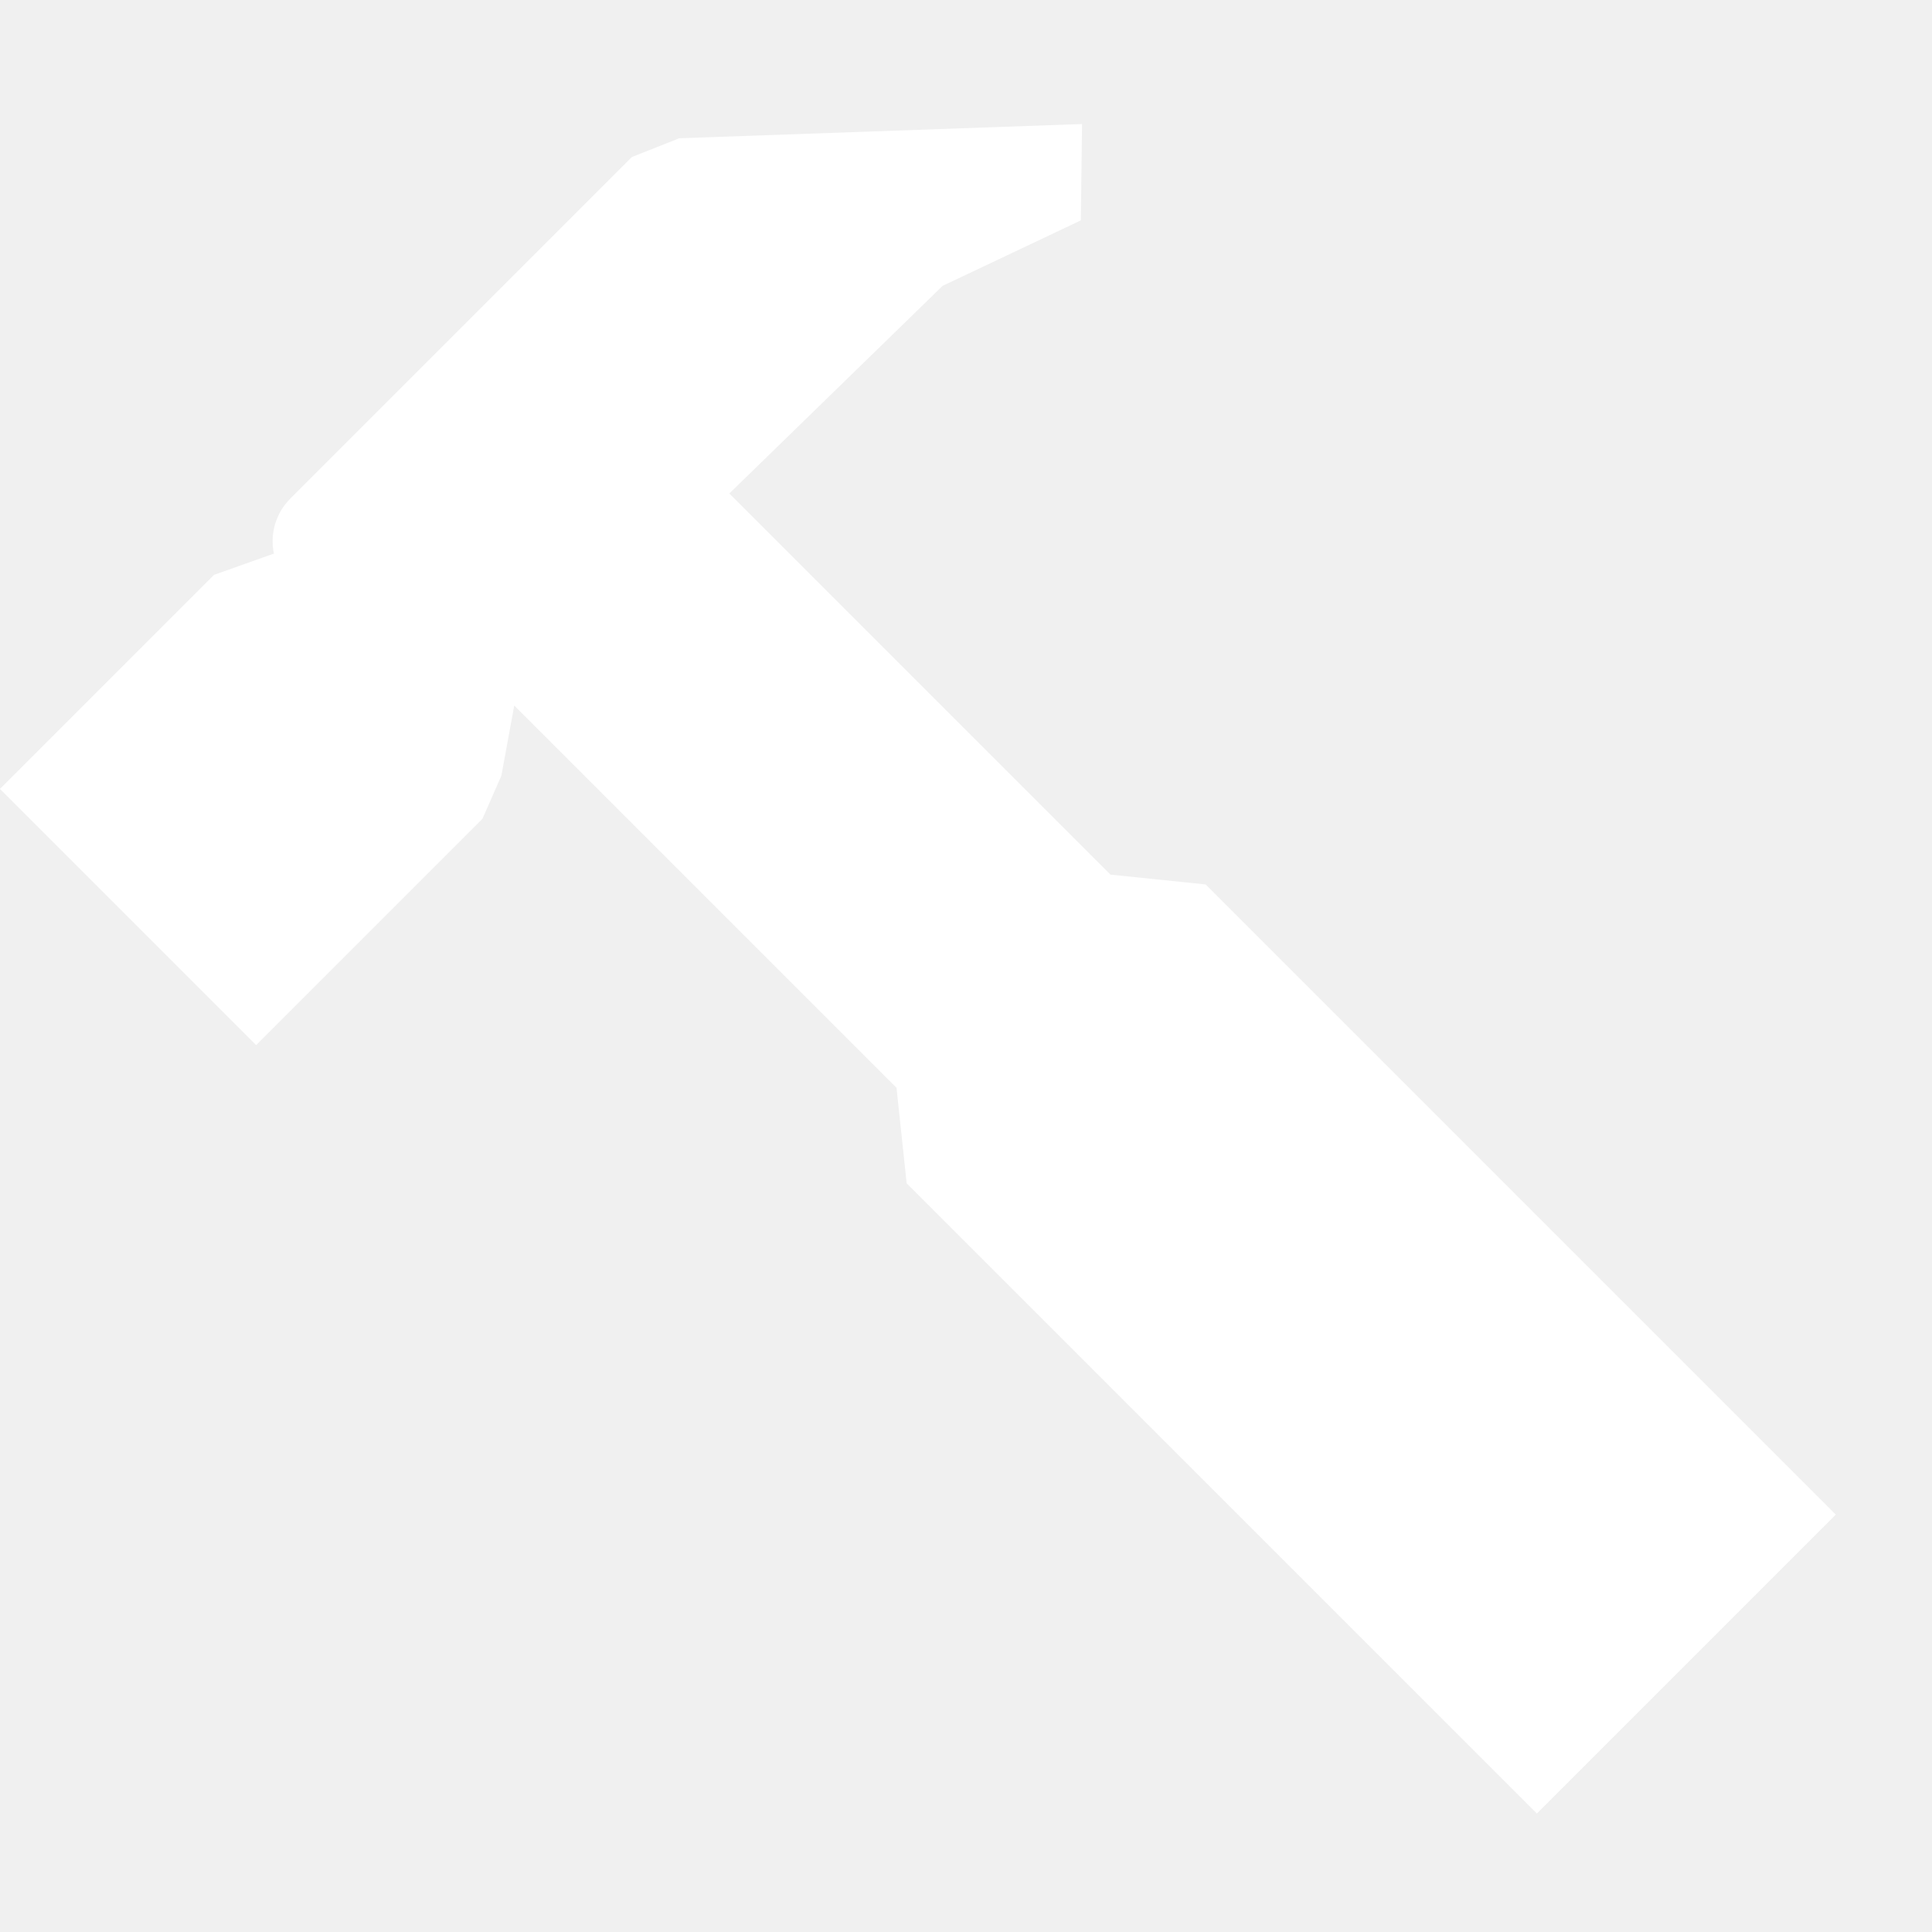
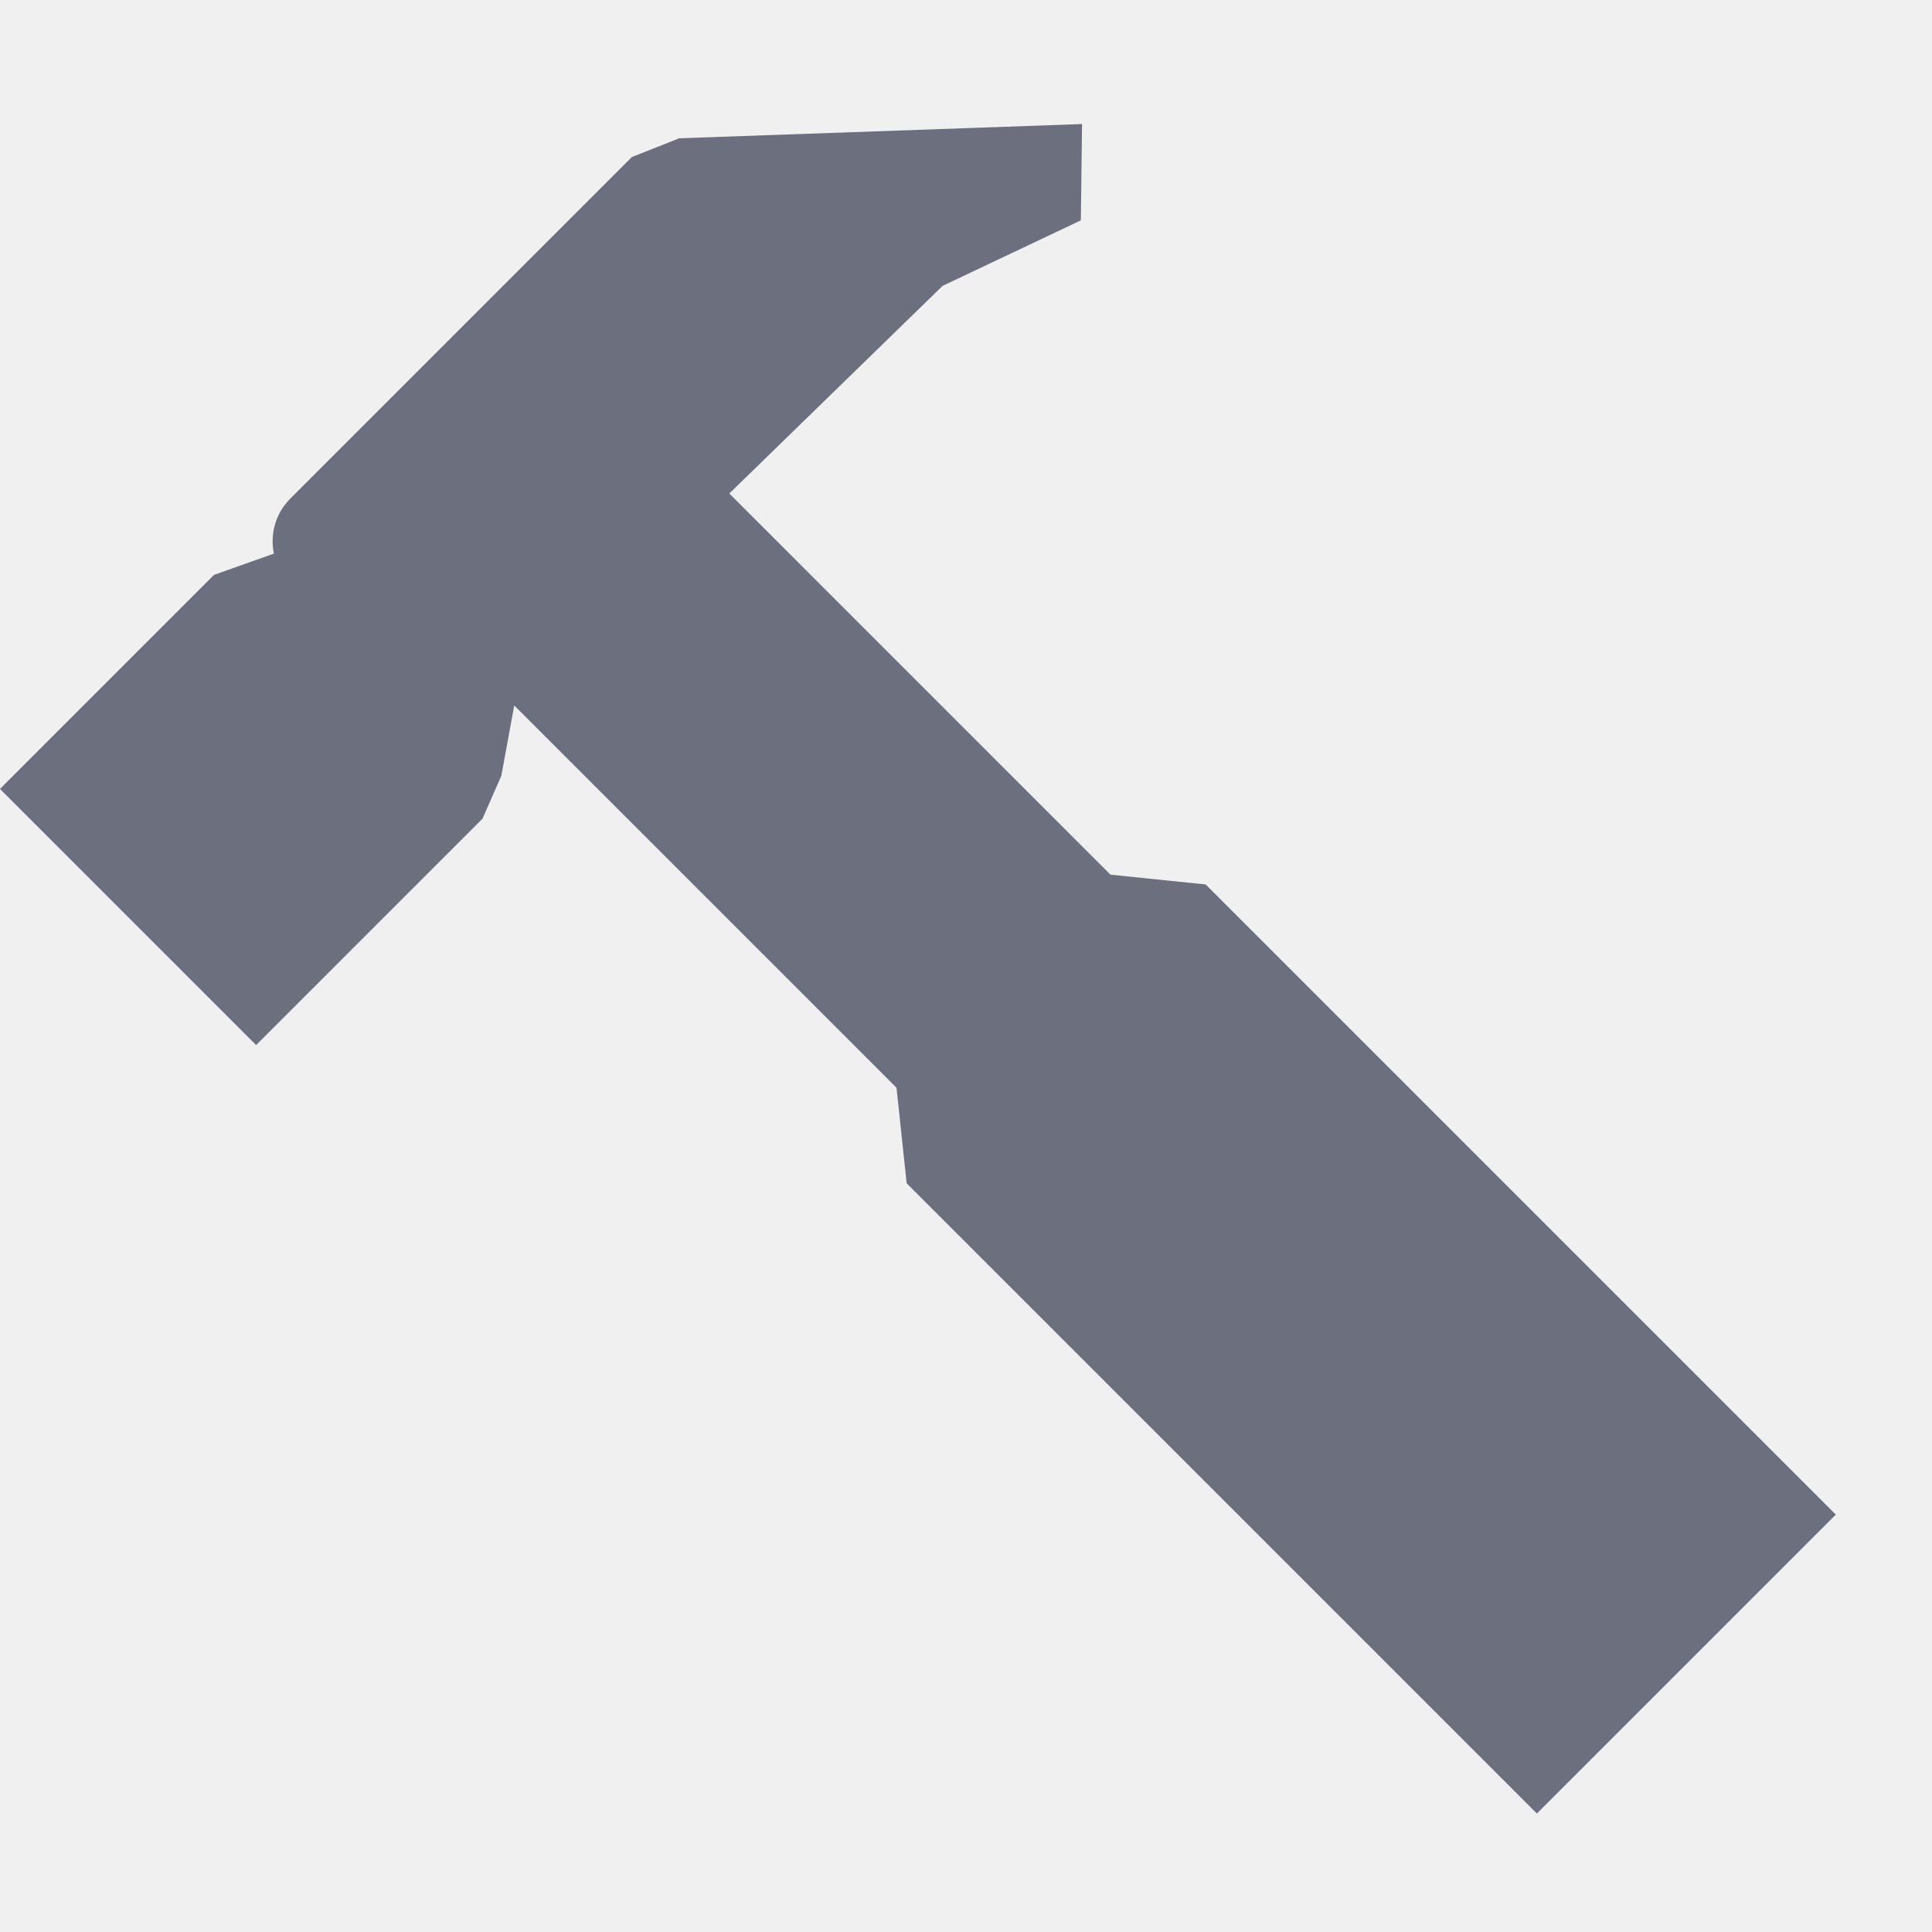
<svg xmlns="http://www.w3.org/2000/svg" width="16" height="16" viewBox="0 0 16 16">
-   <path fill="#FFFFFF" fill-rule="evenodd" d="M11.589,0.886 L11.588,0.883 L14.035,3.163 L13.464,3.72 L12.271,3.294 L9.806,3.261 L9.806,7.725 L10.306,8.34 L10.306,15.72 L6.805,15.72 L6.805,8.339 L7.305,7.72 L7.305,3.243 L6.818,3.579 L6.456,3.72 L3.805,3.72 L3.805,0.72 L6.312,0.72 L6.787,0.946 C6.876,0.81 7.03,0.72 7.205,0.72 L11.206,0.72 L11.589,0.886 Z" transform="rotate(-45 8.92 8.22)" />
+   <path fill="#6C707E" fill-rule="evenodd" d="M11.589,0.886 L11.588,0.883 L14.035,3.163 L13.464,3.72 L12.271,3.294 L9.806,3.261 L9.806,7.725 L10.306,8.34 L10.306,15.72 L6.805,15.72 L6.805,8.339 L7.305,7.72 L7.305,3.243 L6.818,3.579 L6.456,3.72 L3.805,3.72 L3.805,0.72 L6.312,0.72 L6.787,0.946 C6.876,0.81 7.03,0.72 7.205,0.72 L11.206,0.72 L11.589,0.886 Z" transform="rotate(-45 8.92 8.22)" />
</svg>
